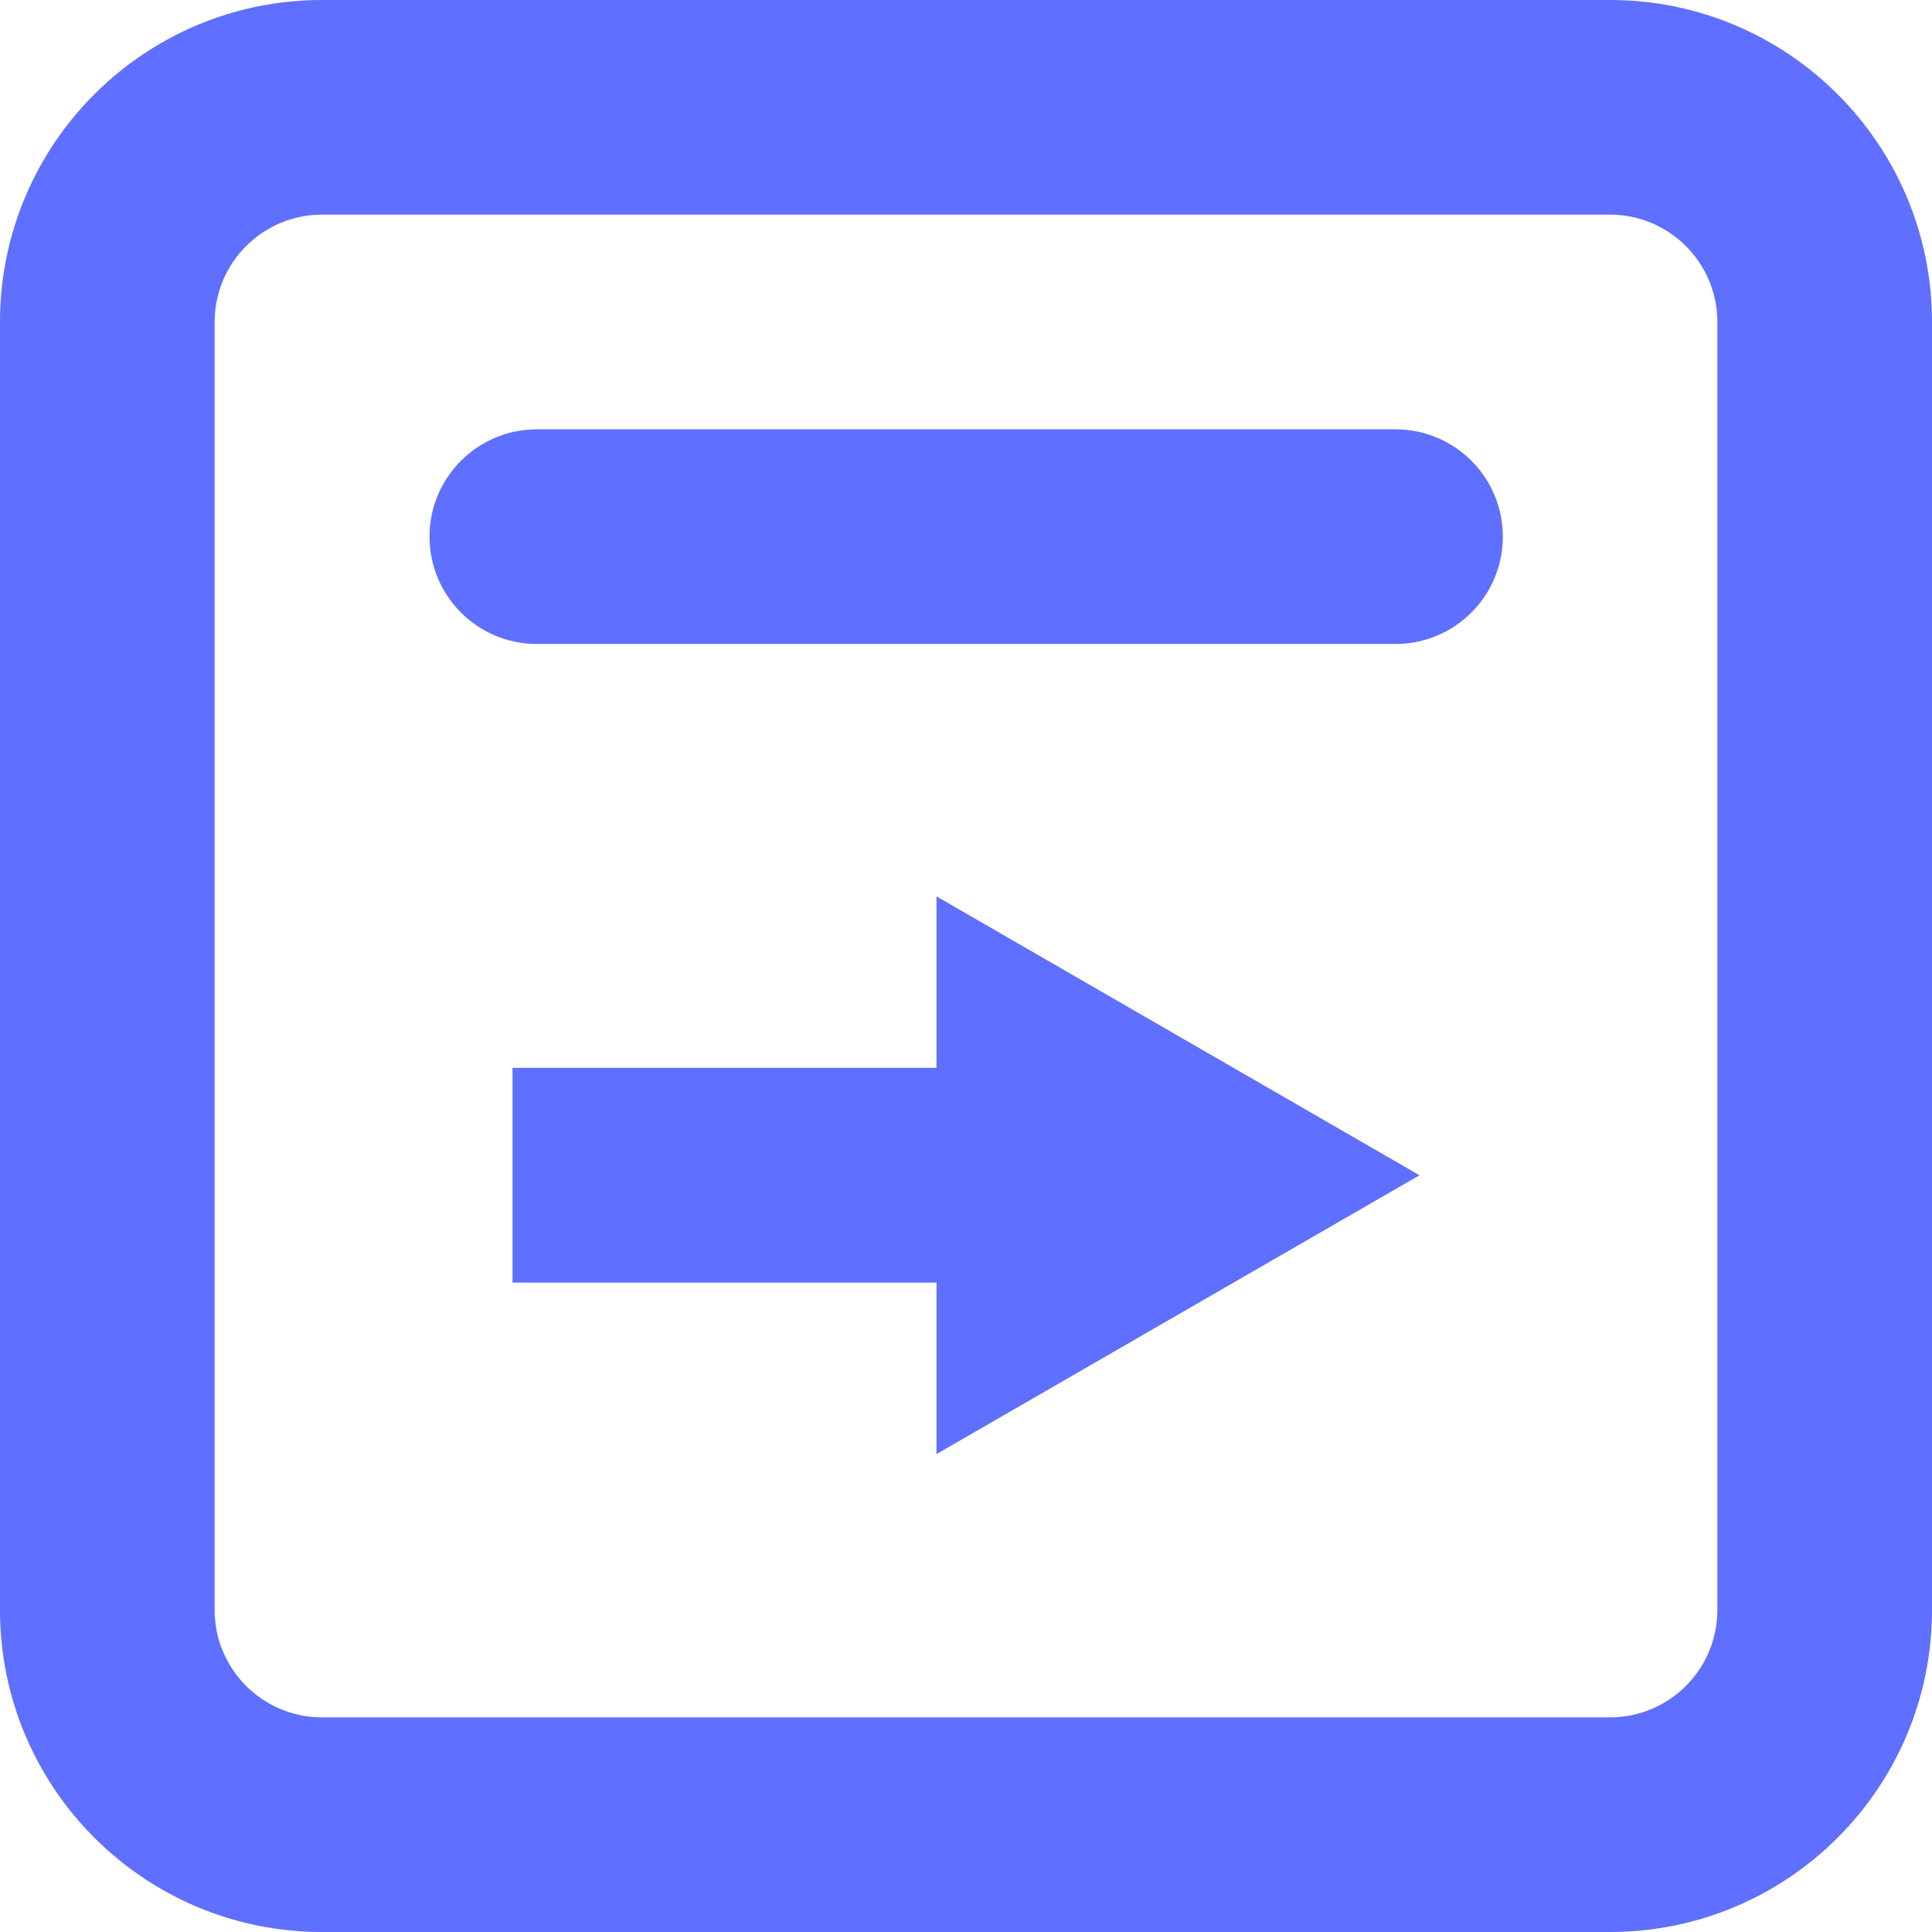
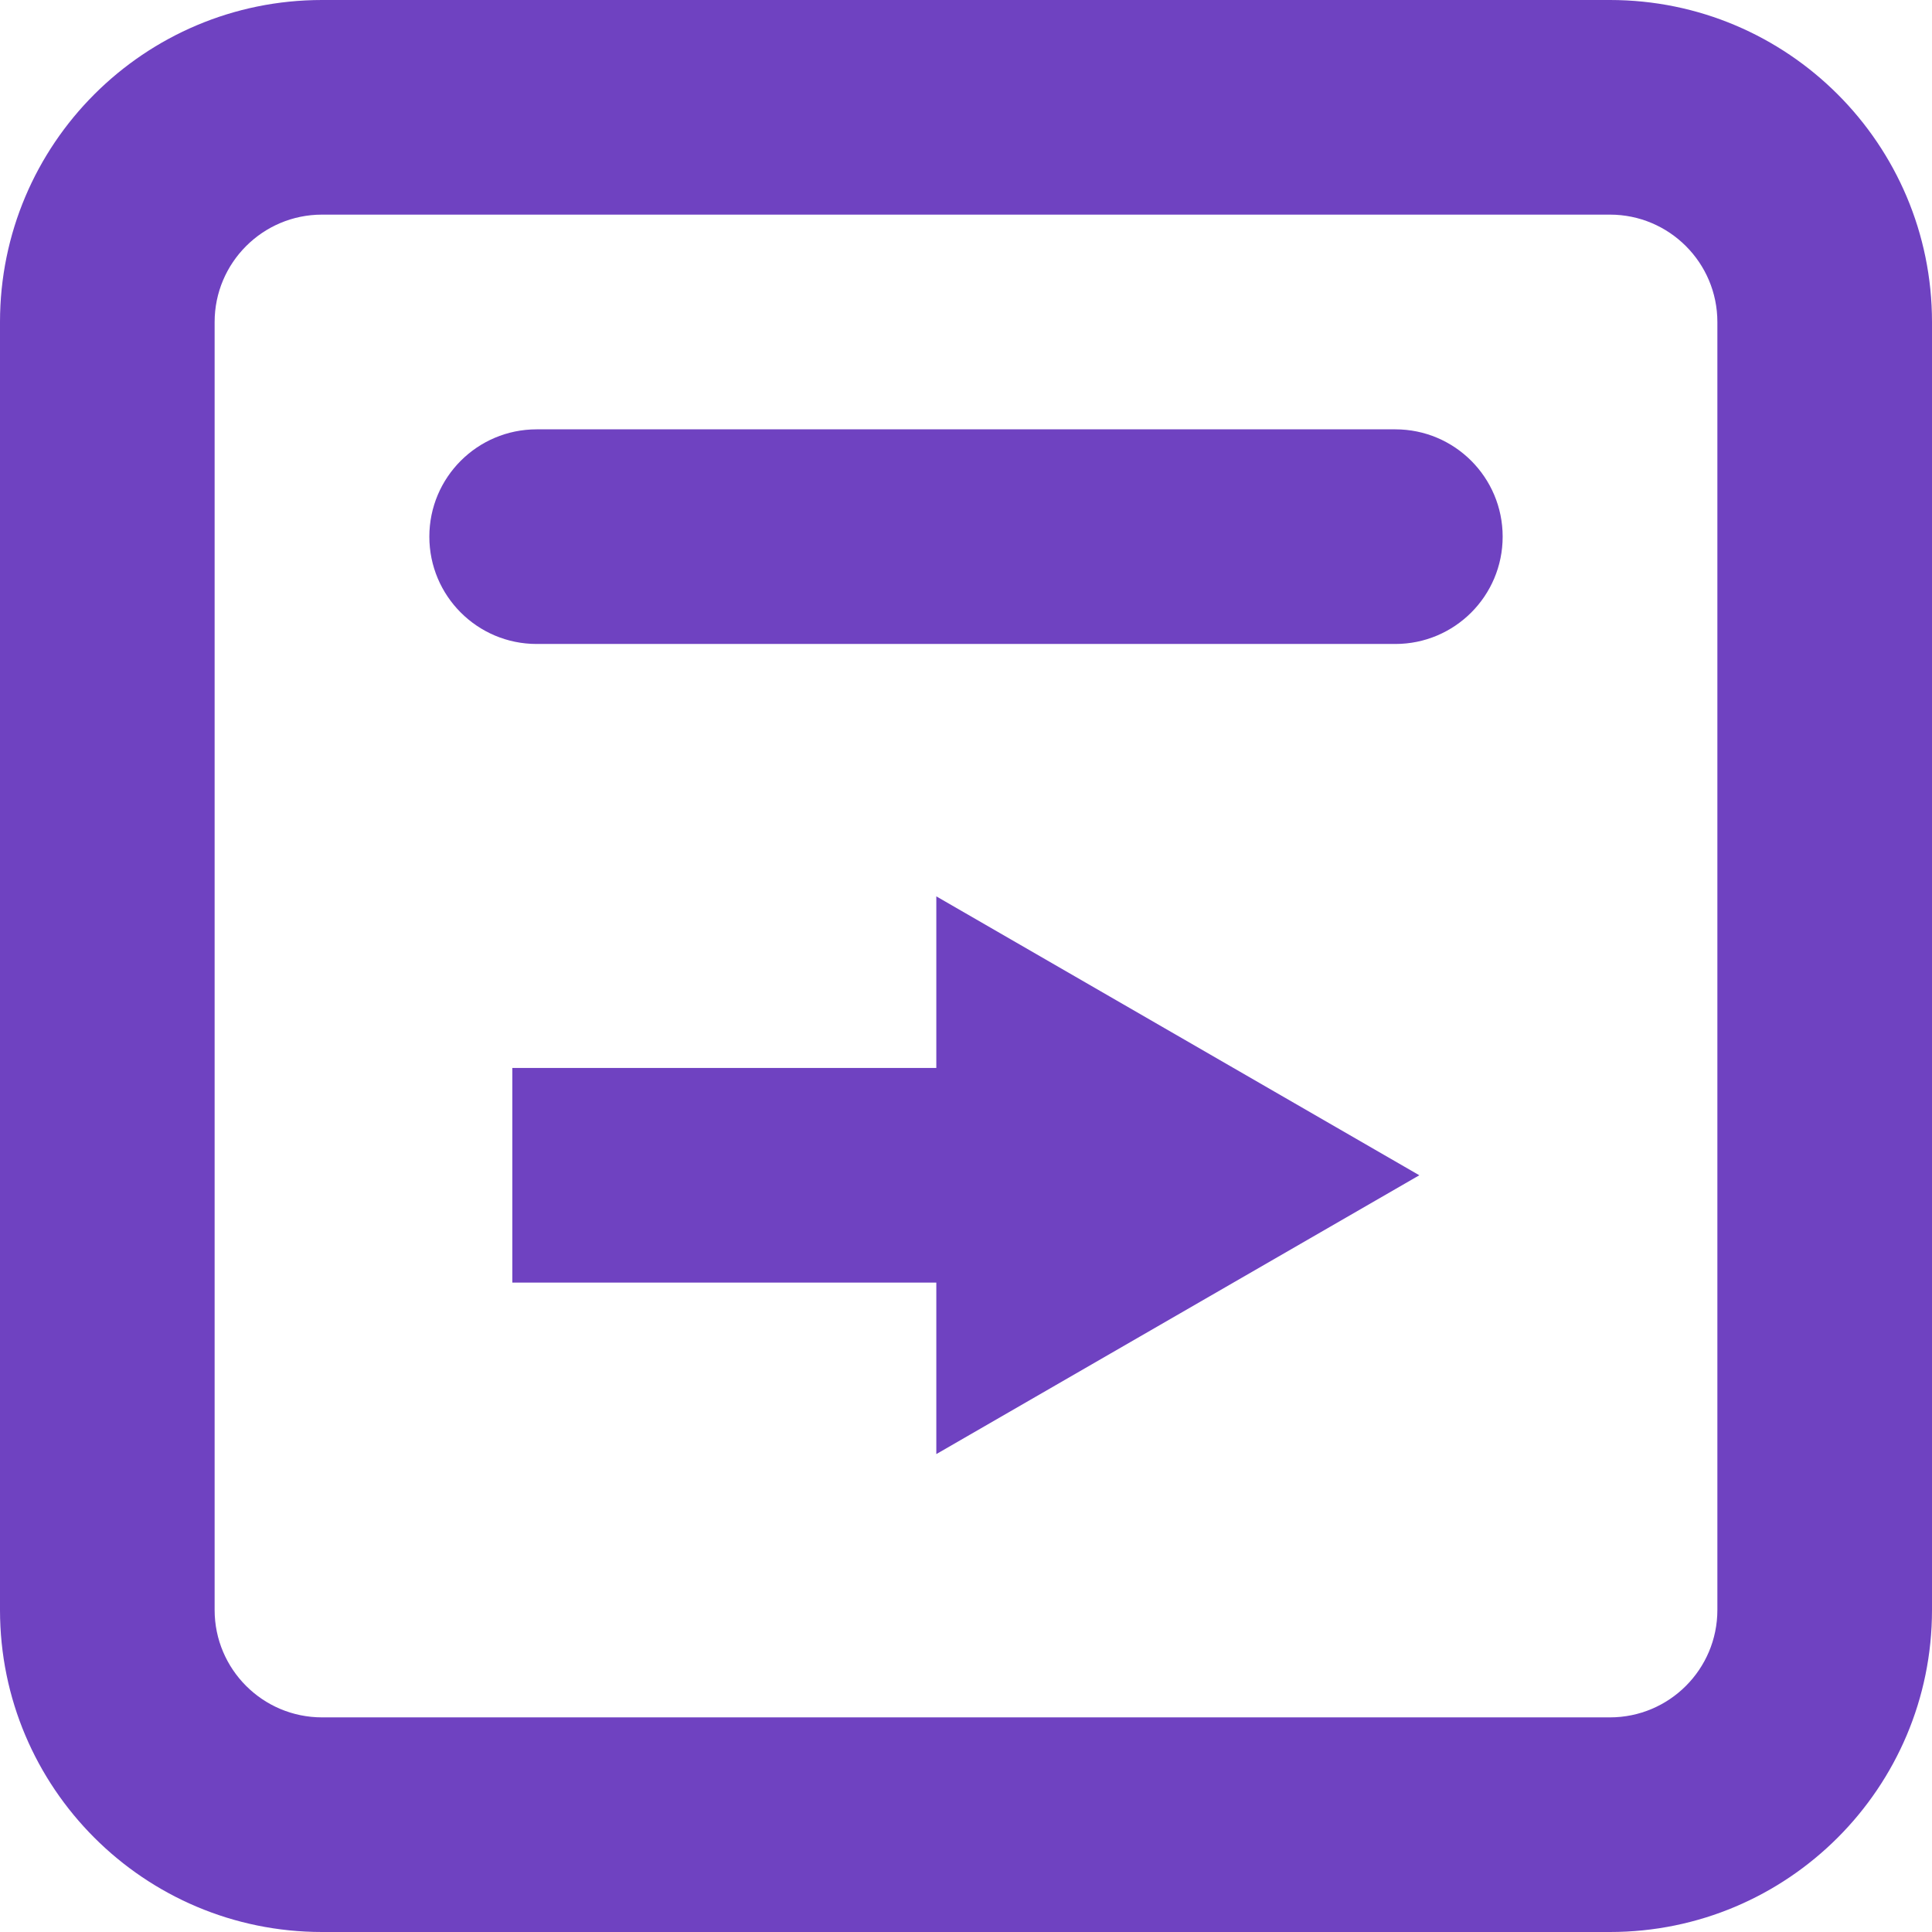
<svg xmlns="http://www.w3.org/2000/svg" width="22" height="22" viewBox="0 0 22 22" fill="none">
-   <path d="M10.664 16.558L16.164 13.383L10.664 10.207V12.16H5.836V14.605H10.664V16.558Z" fill="#5F6FFF" />
-   <path d="M6.113 4.889C5.438 4.889 4.891 5.436 4.891 6.111C4.891 6.786 5.438 7.333 6.113 7.333H15.891C16.566 7.333 17.113 6.786 17.113 6.111C17.113 5.436 16.566 4.889 15.891 4.889H6.113Z" fill="#5F6FFF" />
-   <path fill-rule="evenodd" clip-rule="evenodd" d="M3.667 0C1.642 0 0 1.642 0 3.667V18.333C0 20.358 1.642 22 3.667 22H18.333C20.358 22 22 20.358 22 18.333V3.667C22 1.642 20.358 0 18.333 0H3.667ZM18.333 2.444H3.667C2.992 2.444 2.444 2.992 2.444 3.667V18.333C2.444 19.008 2.992 19.556 3.667 19.556H18.333C19.008 19.556 19.556 19.008 19.556 18.333V3.667C19.556 2.992 19.008 2.444 18.333 2.444Z" fill="#5F6FFF" />
+   <path d="M10.662 16.558L16.162 13.383L10.662 10.207V12.161H5.834V14.605H10.662V16.558Z" fill="#6F42C1" />
+   <path d="M6.111 4.889C5.436 4.889 4.889 5.436 4.889 6.111C4.889 6.786 5.436 7.333 6.111 7.333H15.889C16.564 7.333 17.111 6.786 17.111 6.111C17.111 5.436 16.564 4.889 15.889 4.889H6.111Z" fill="#6F42C1" />
+   <path fill-rule="evenodd" clip-rule="evenodd" d="M3.667 0C1.642 0 0 1.642 0 3.667V18.333C0 20.358 1.642 22 3.667 22H18.333C20.358 22 22 20.358 22 18.333V3.667C22 1.642 20.358 0 18.333 0H3.667ZM18.333 2.444H3.667C2.992 2.444 2.444 2.992 2.444 3.667V18.333C2.444 19.008 2.992 19.556 3.667 19.556H18.333C19.008 19.556 19.556 19.008 19.556 18.333V3.667C19.556 2.992 19.008 2.444 18.333 2.444Z" fill="#6F42C1" />
</svg>
